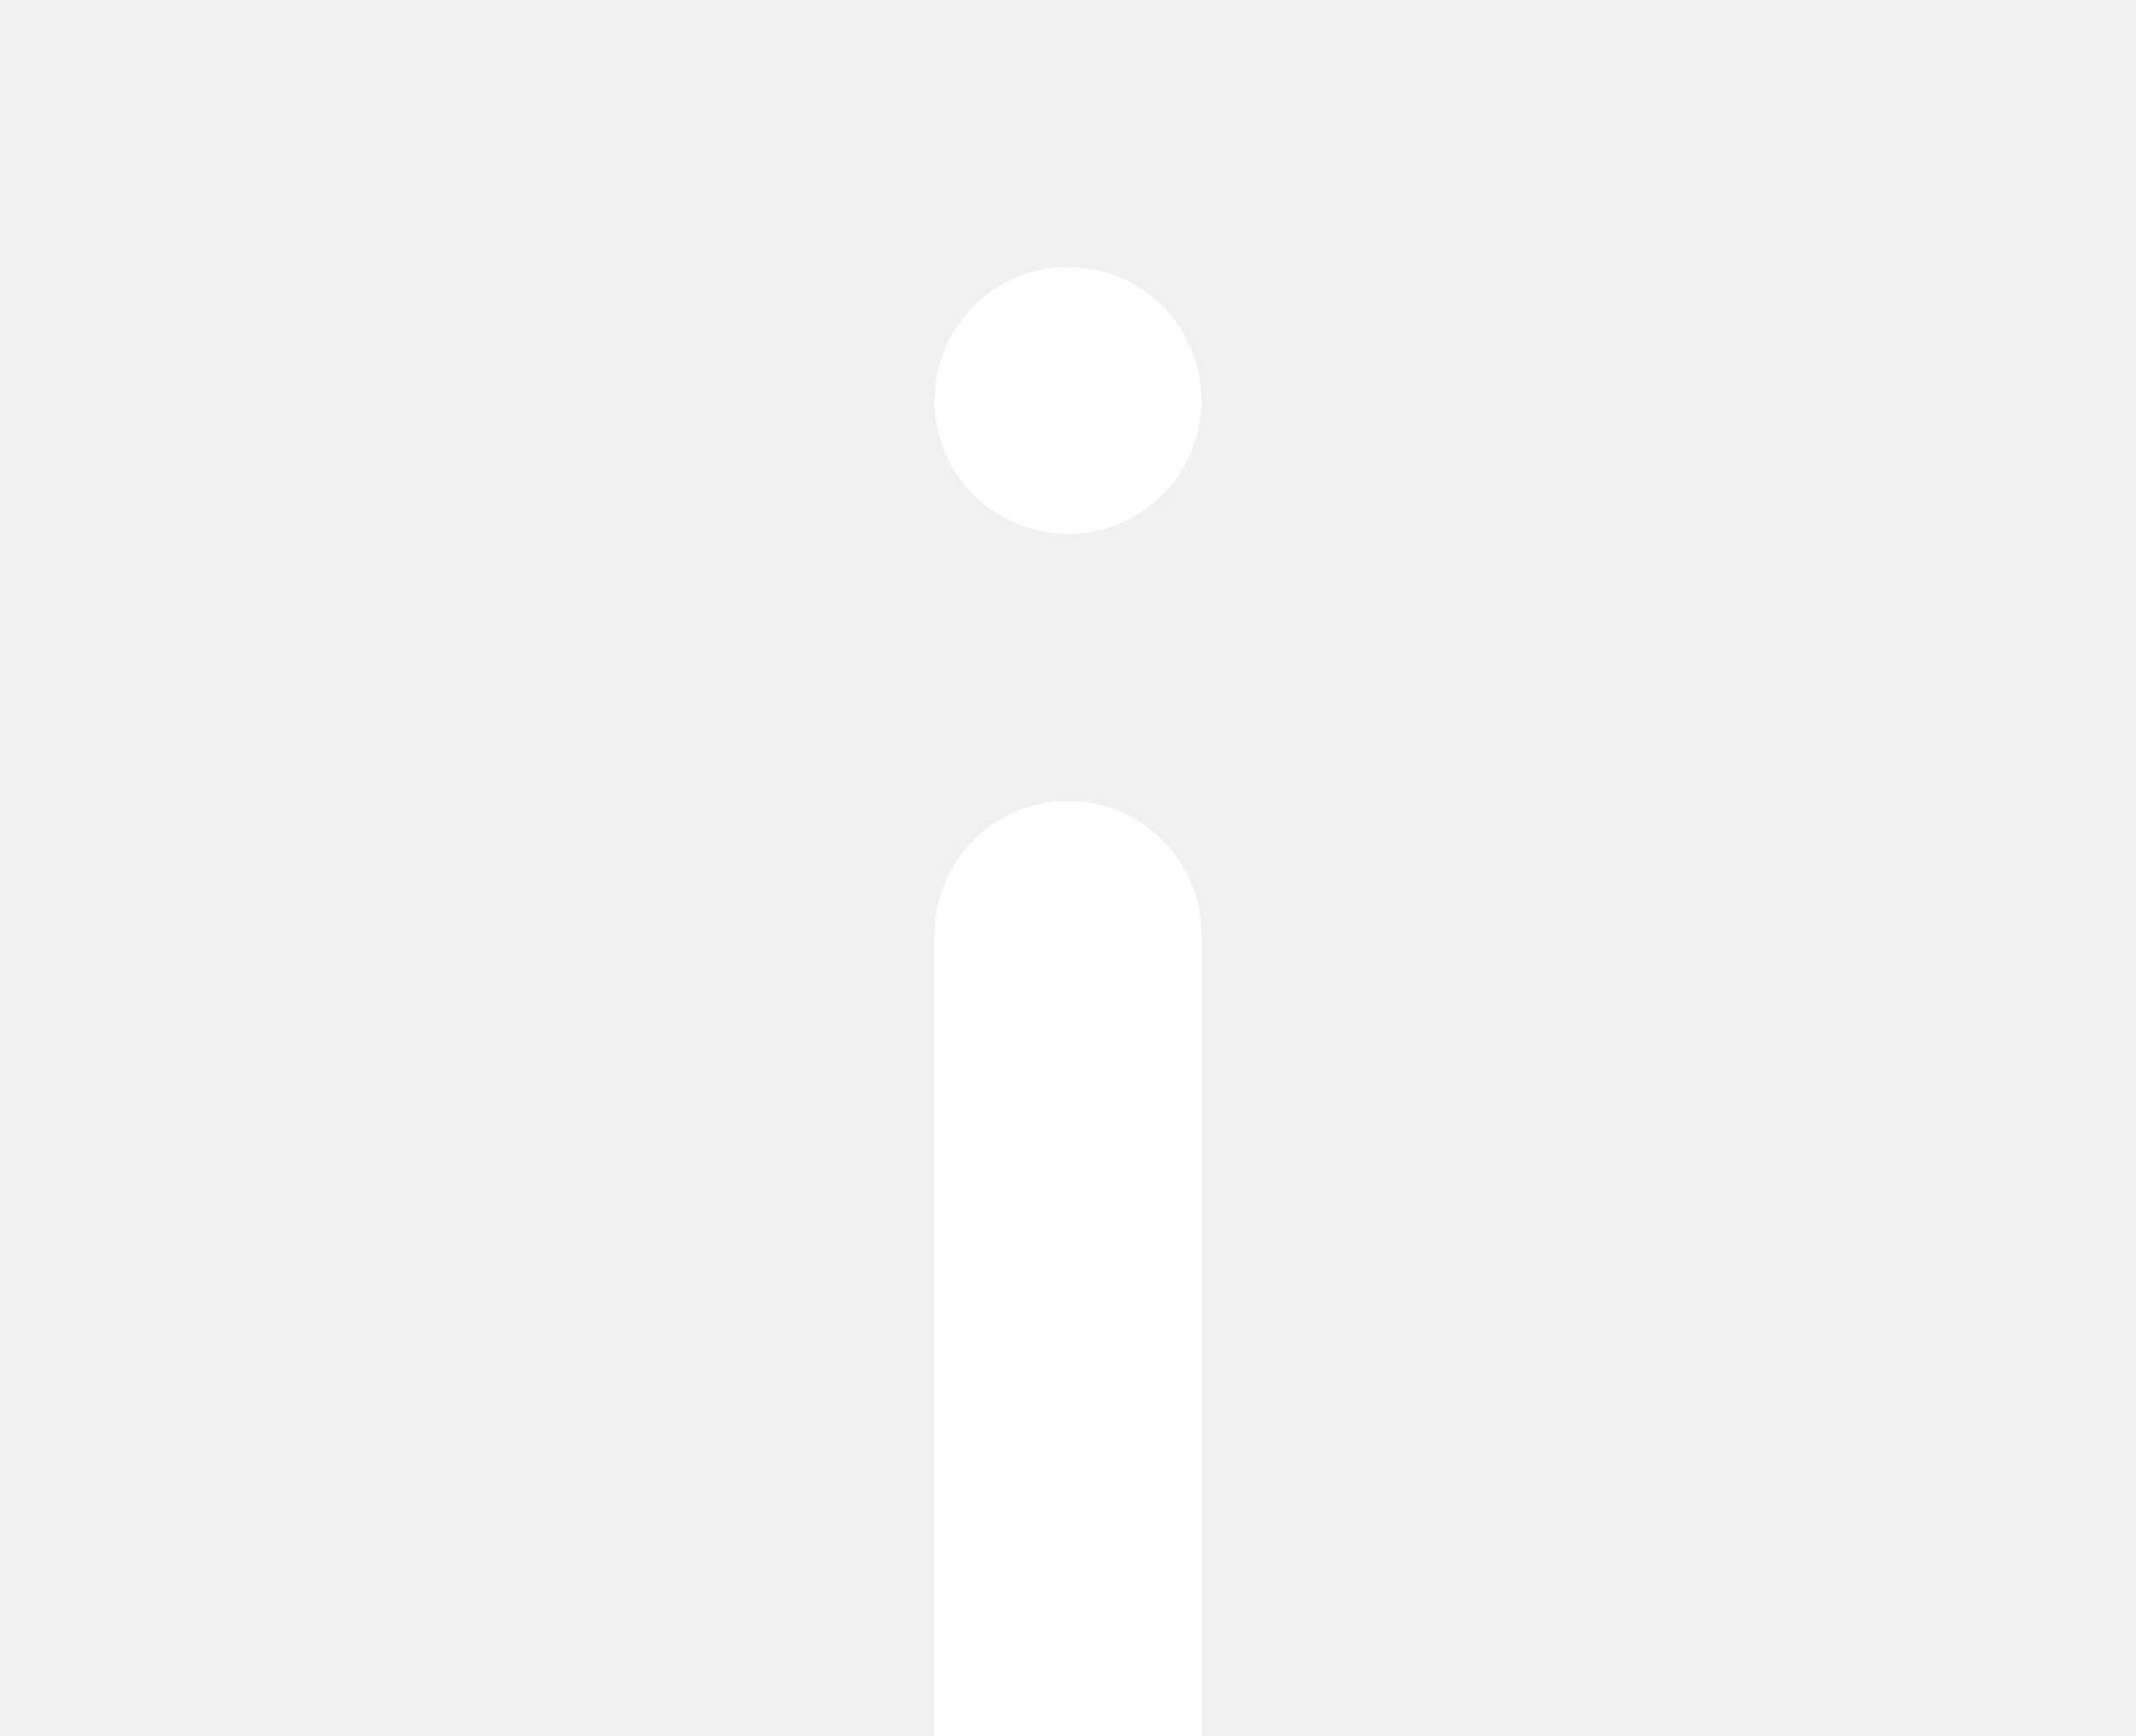
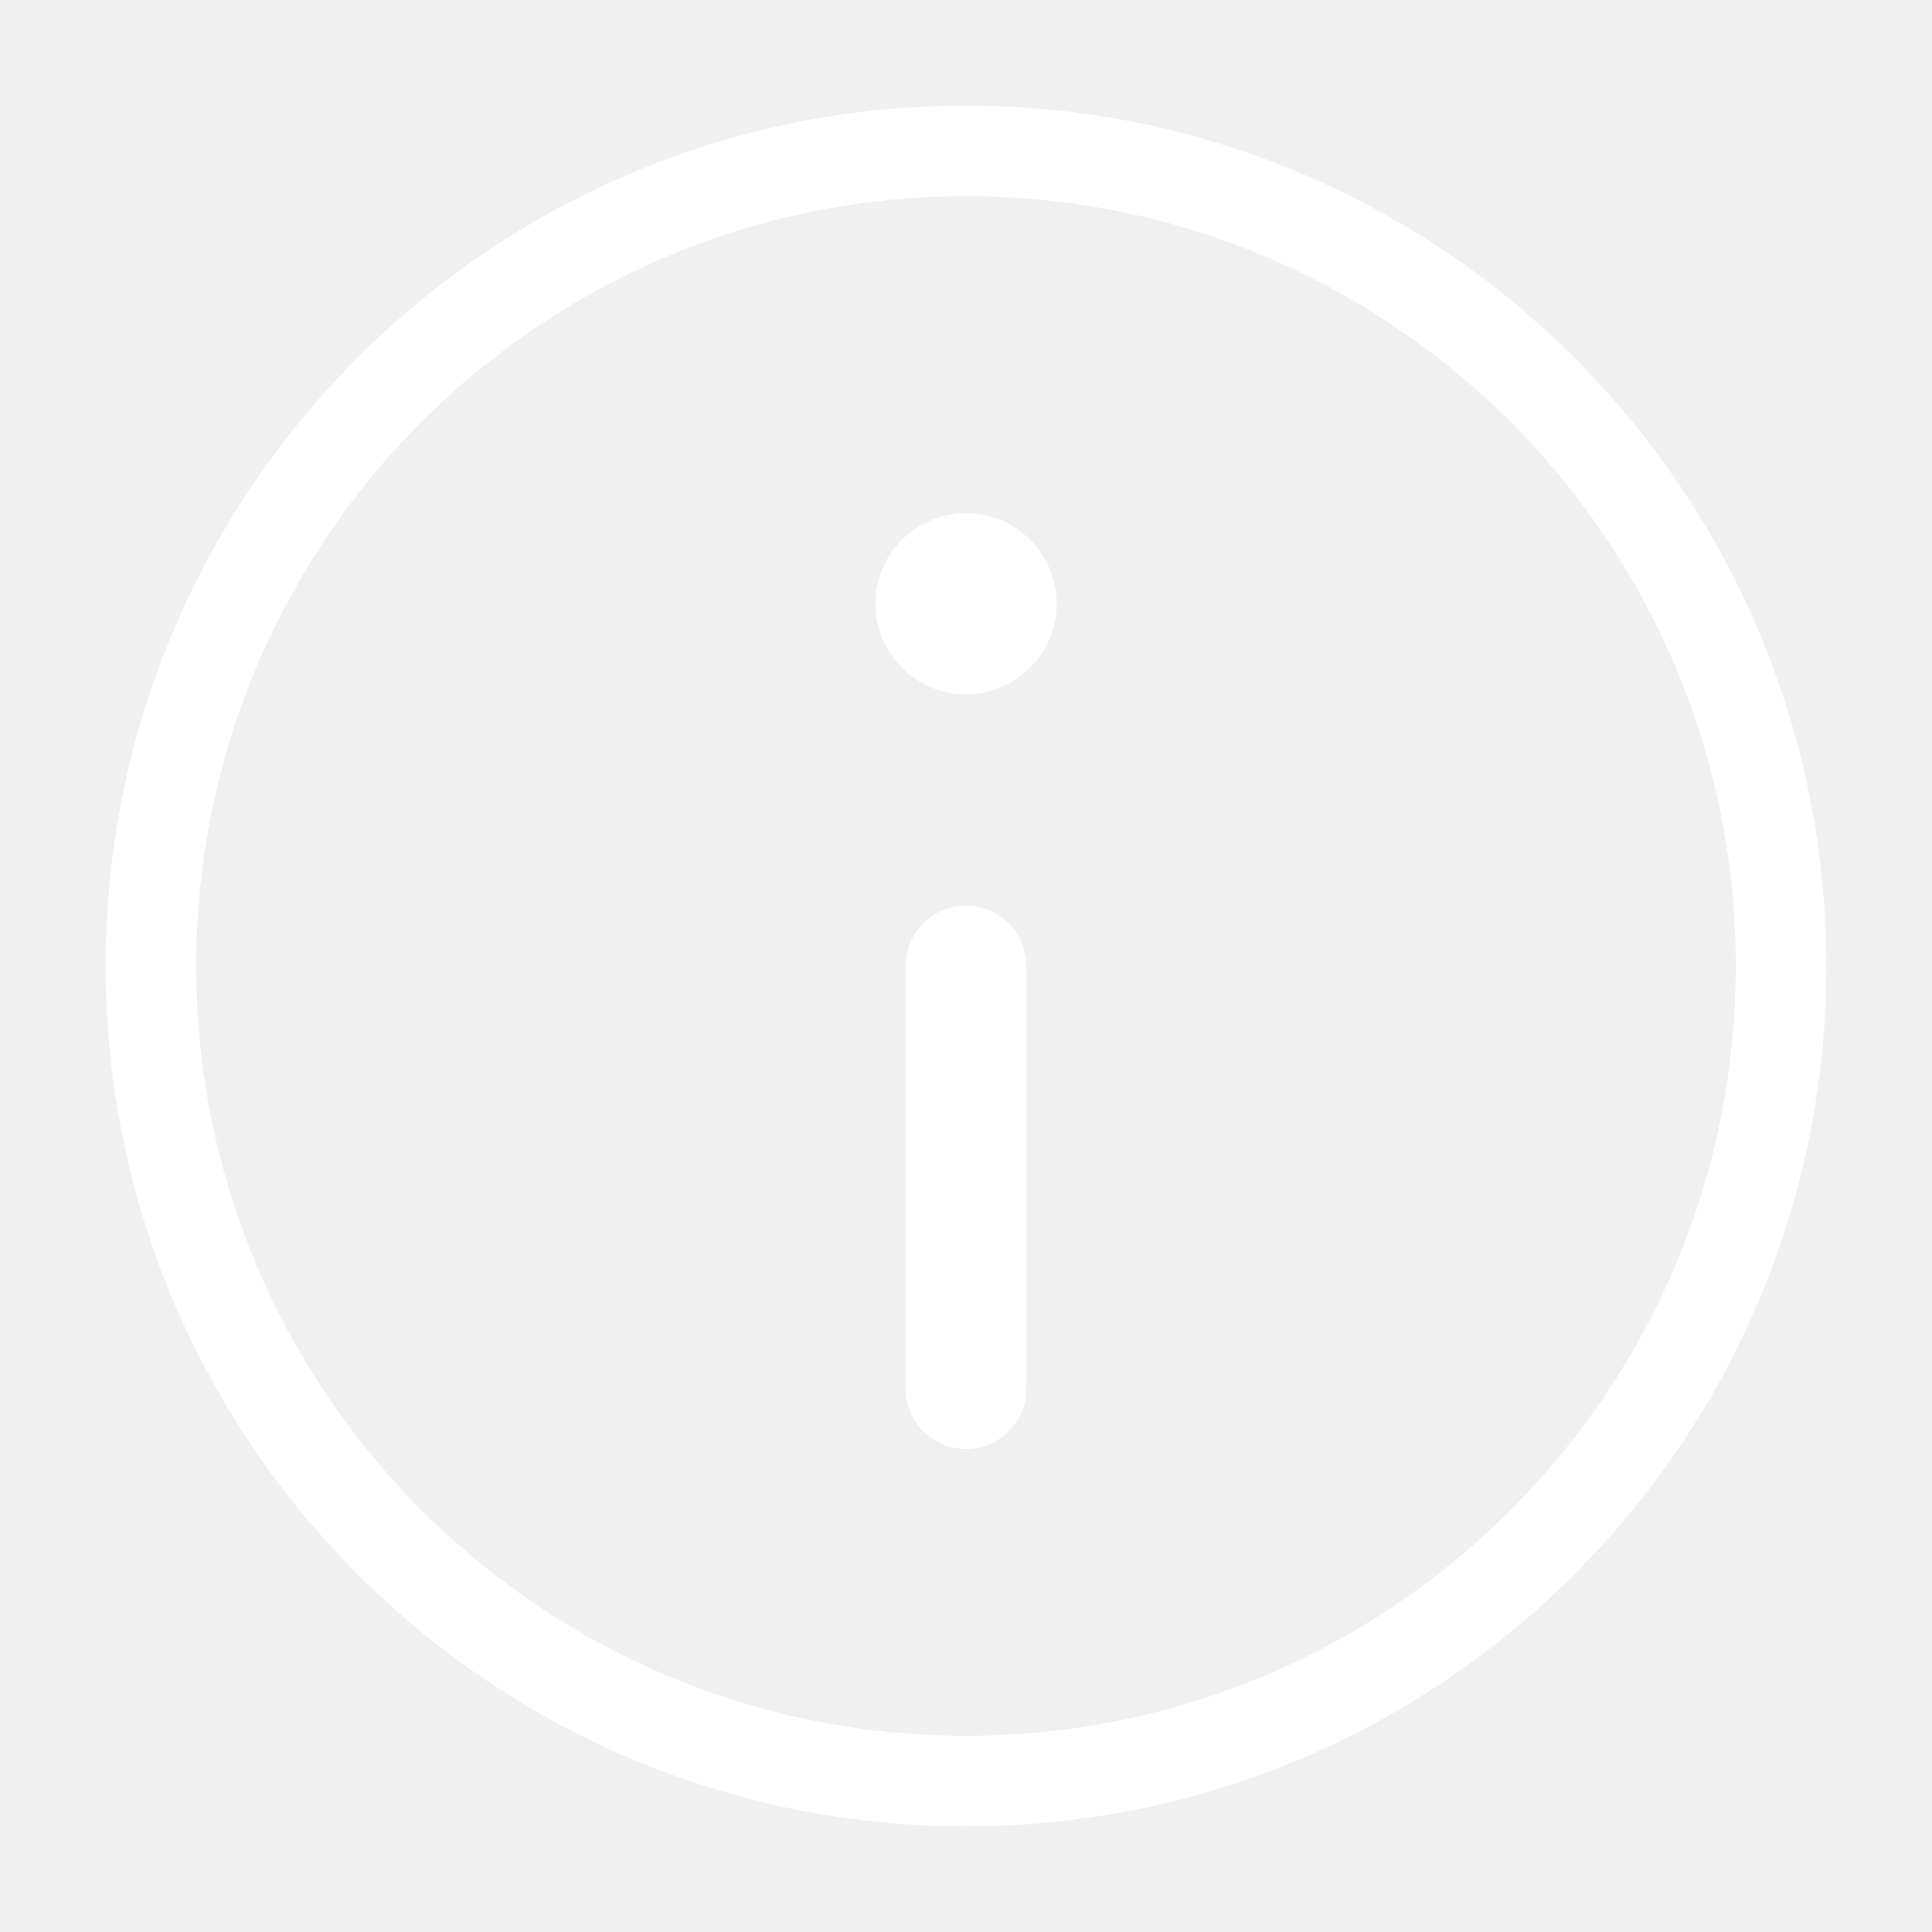
- <svg xmlns="http://www.w3.org/2000/svg" viewBox="0 0 32 26">
-   <circle cx="16" cy="6" r="2" fill="white" />
-   <line x1="16" y1="26" x2="16" y2="14" stroke="white" stroke-linecap="round" stroke-width="4" />
+ <svg xmlns="http://www.w3.org/2000/svg" viewBox="0 0 32 32">
+   <circle cx="16" cy="16" r="13.5" fill="transparent" stroke="white" stroke-width="1.5" />
+   <circle cx="16" cy="10" r="1.5" fill="white" />
+   <line x1="16" y1="23" x2="16" y2="16" stroke="white" stroke-linecap="round" stroke-width="2" />
</svg>
